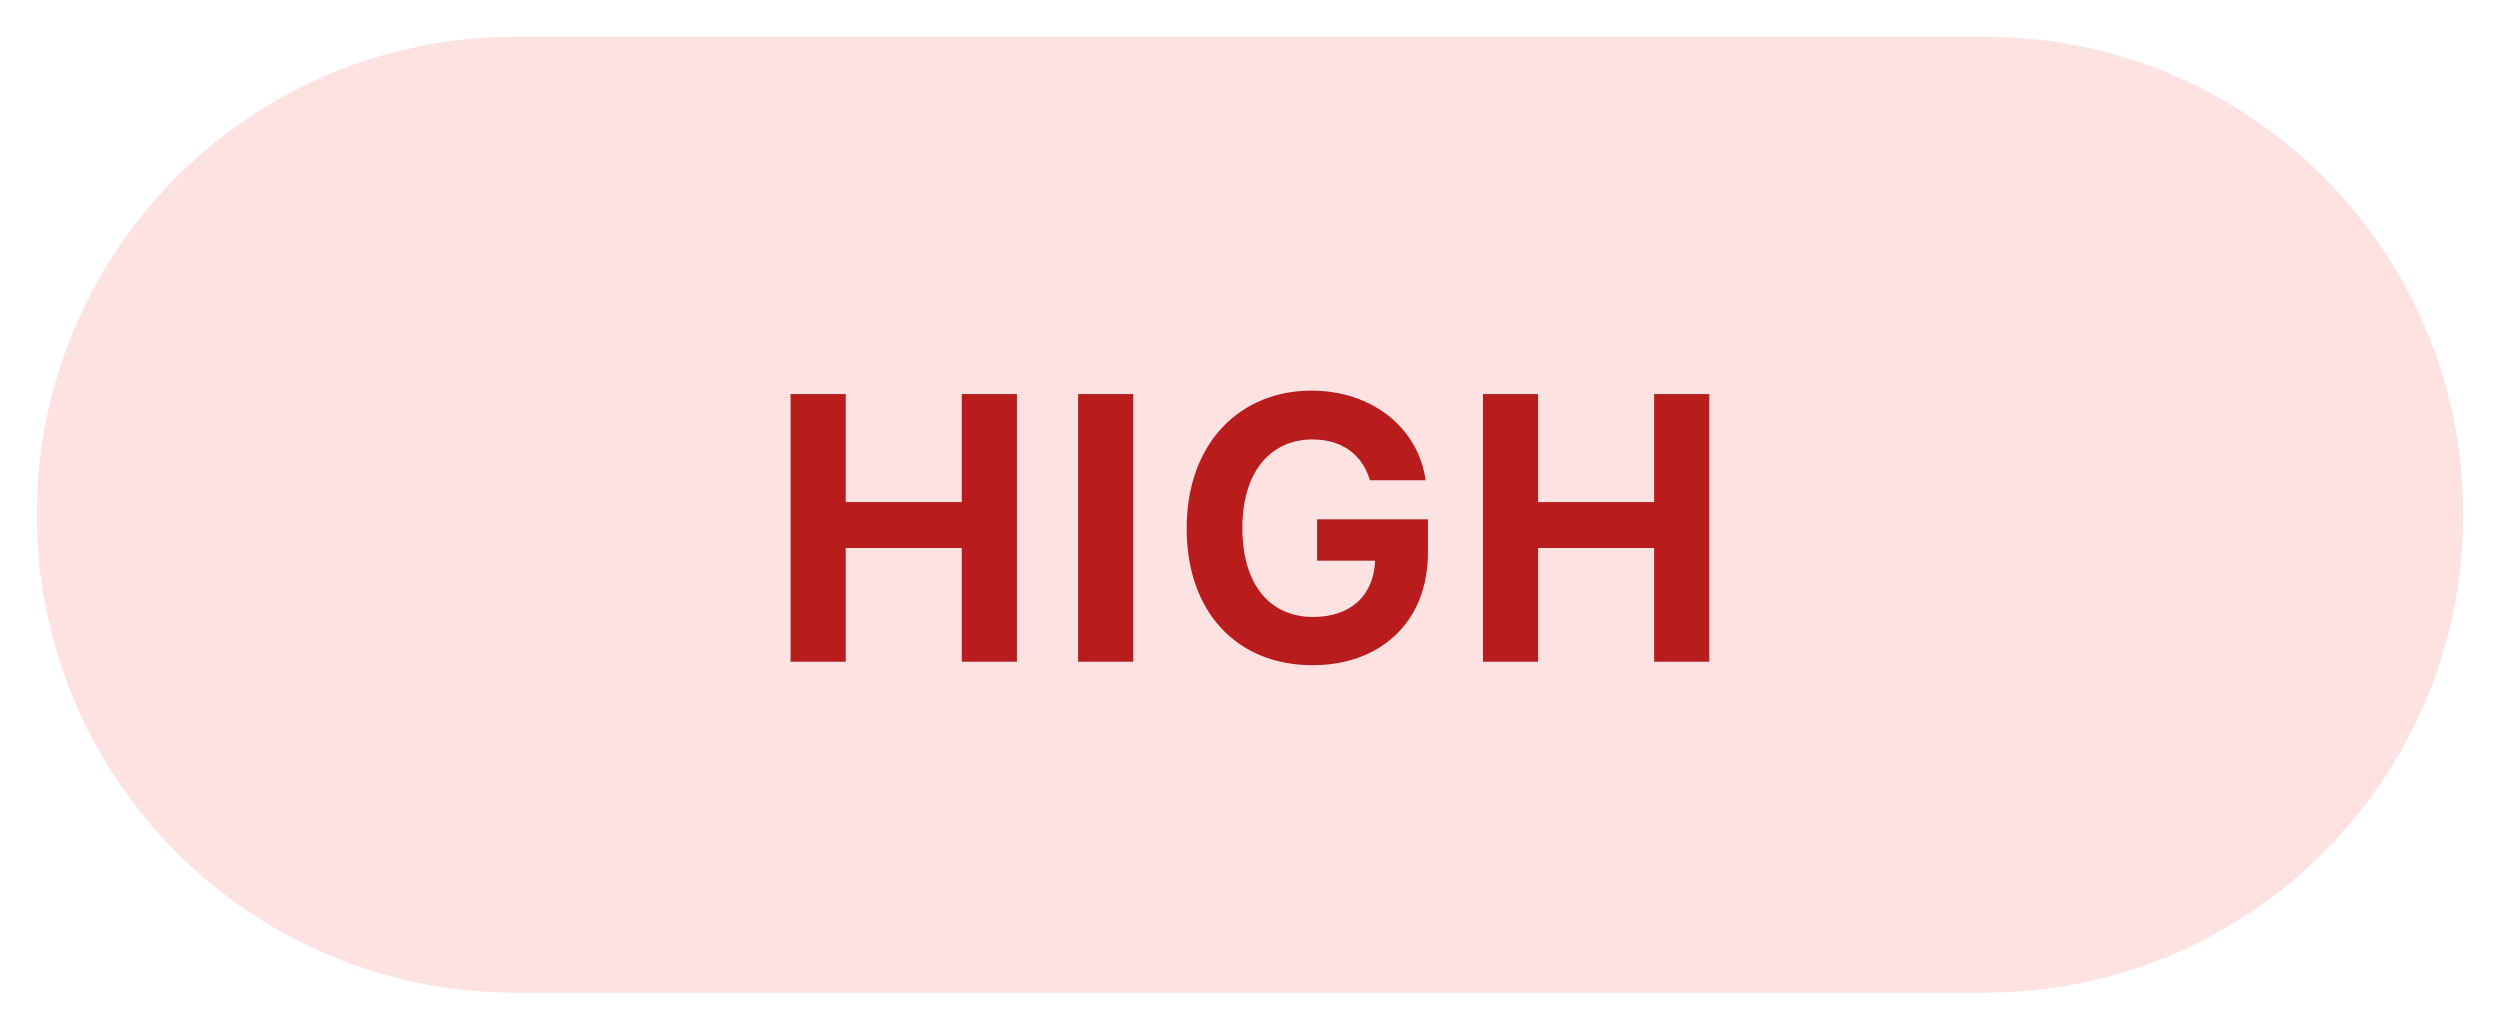
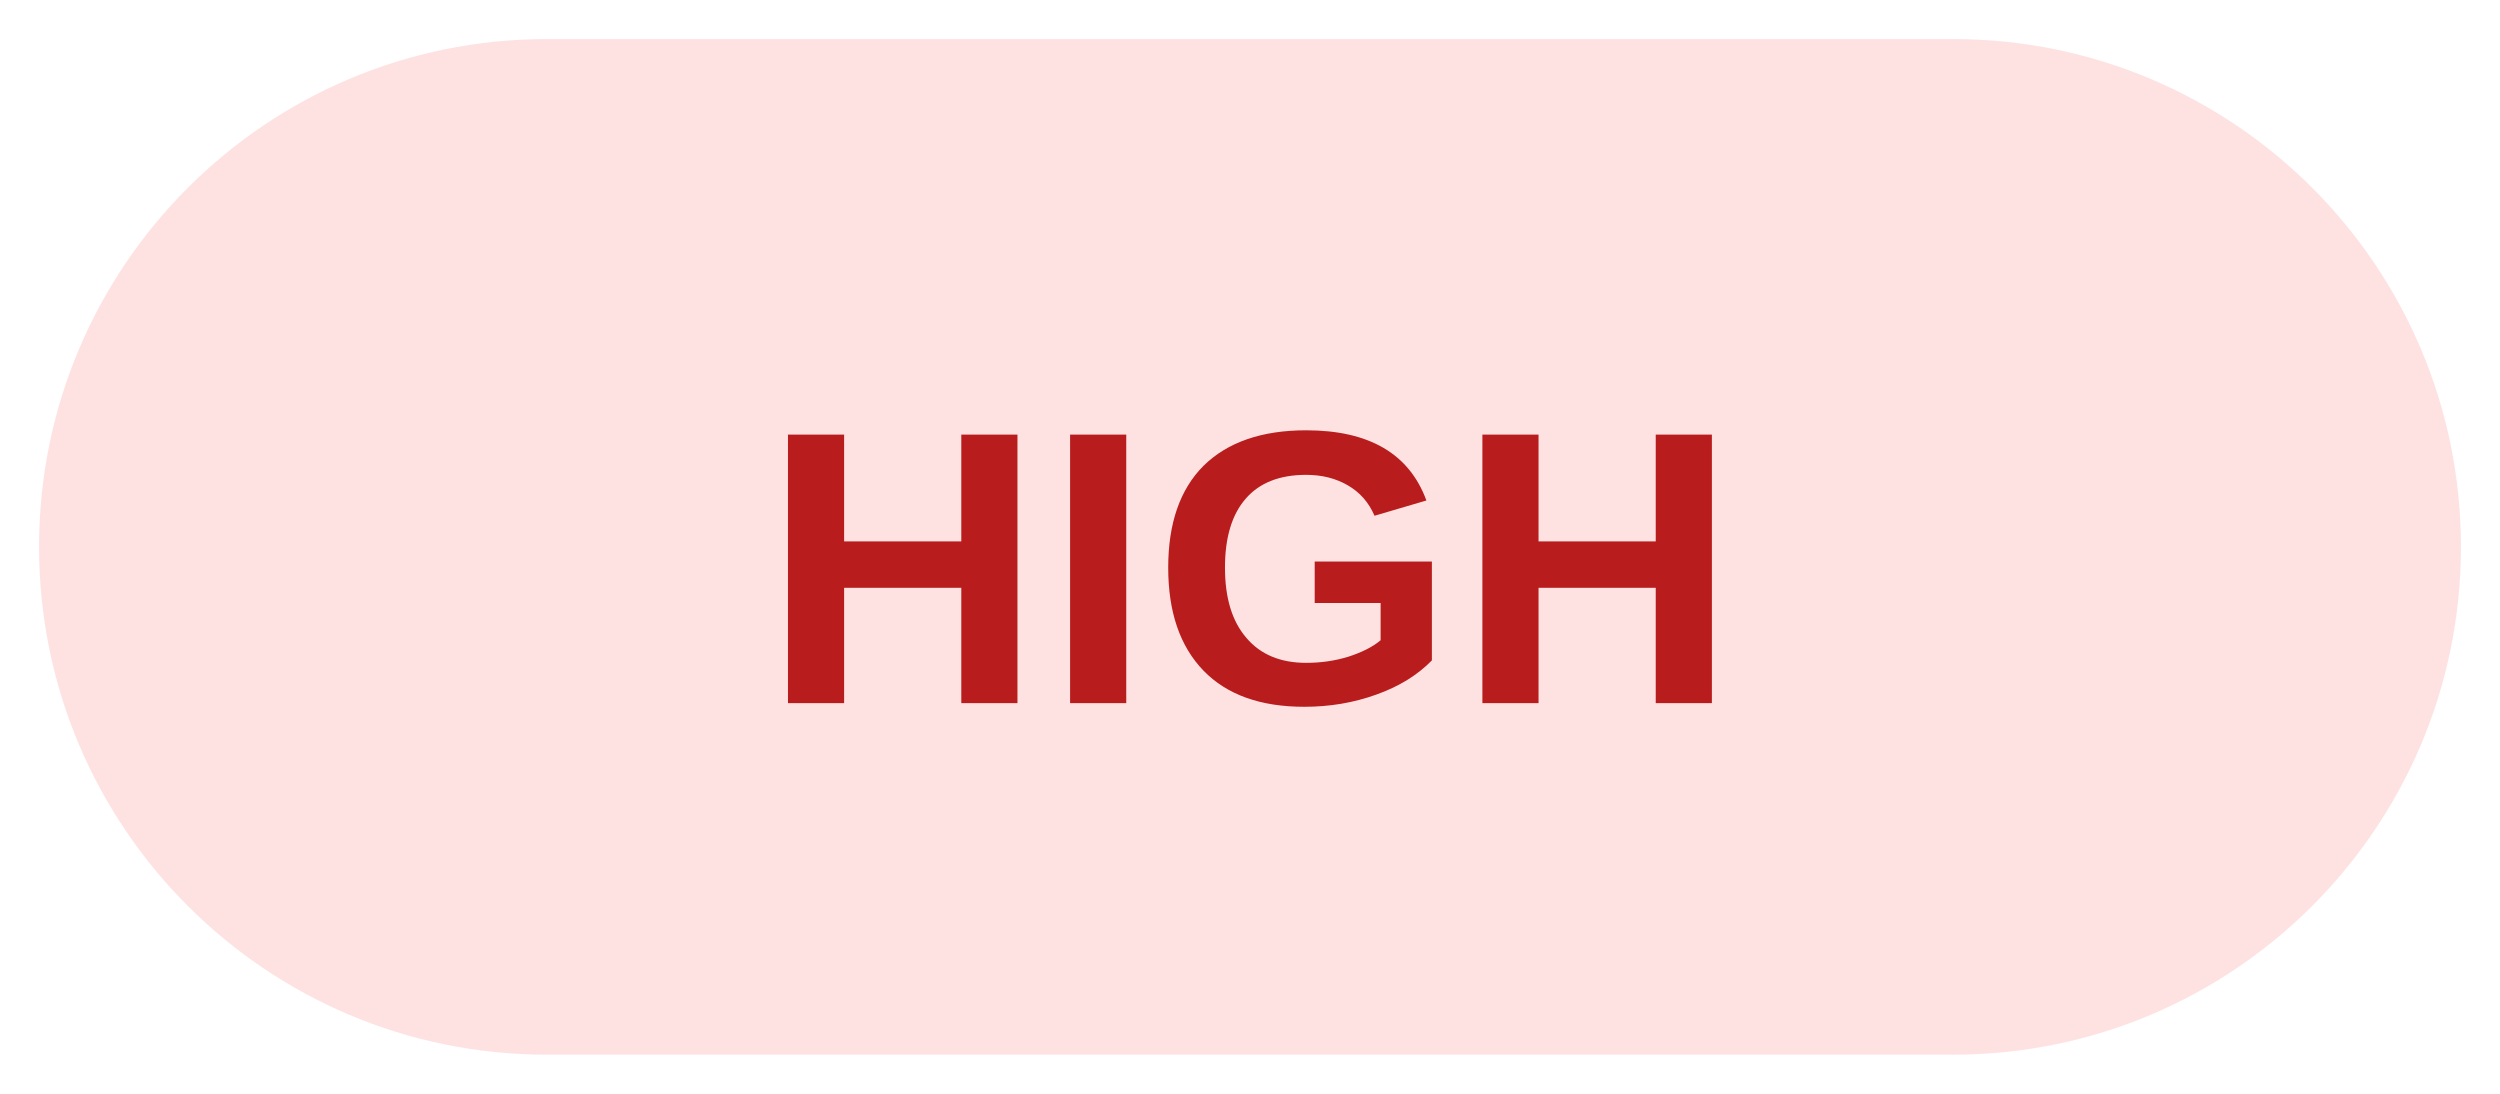
- <svg xmlns="http://www.w3.org/2000/svg" width="68" height="28" viewBox="0 0 68 28" fill="none">
-   <rect x="1" y="1" width="66" height="26" rx="13" fill="#FEE2E2" />
-   <text x="34.0" y="18" text-anchor="middle" font-family="Inter,Arial,sans-serif" font-size="10" font-weight="700" letter-spacing=".35" fill="#B91C1C">HIGH</text>
+ <svg xmlns="http://www.w3.org/2000/svg" width="64" height="28" viewBox="0 0 64 28" fill="none">
+   <rect x="1" y="1" width="62" height="26" rx="13" fill="#FEE2E2" />
+   <text x="32.0" y="18" text-anchor="middle" font-family="Arial" font-size="10" font-weight="700" fill="#B91C1C">HIGH</text>
</svg>
